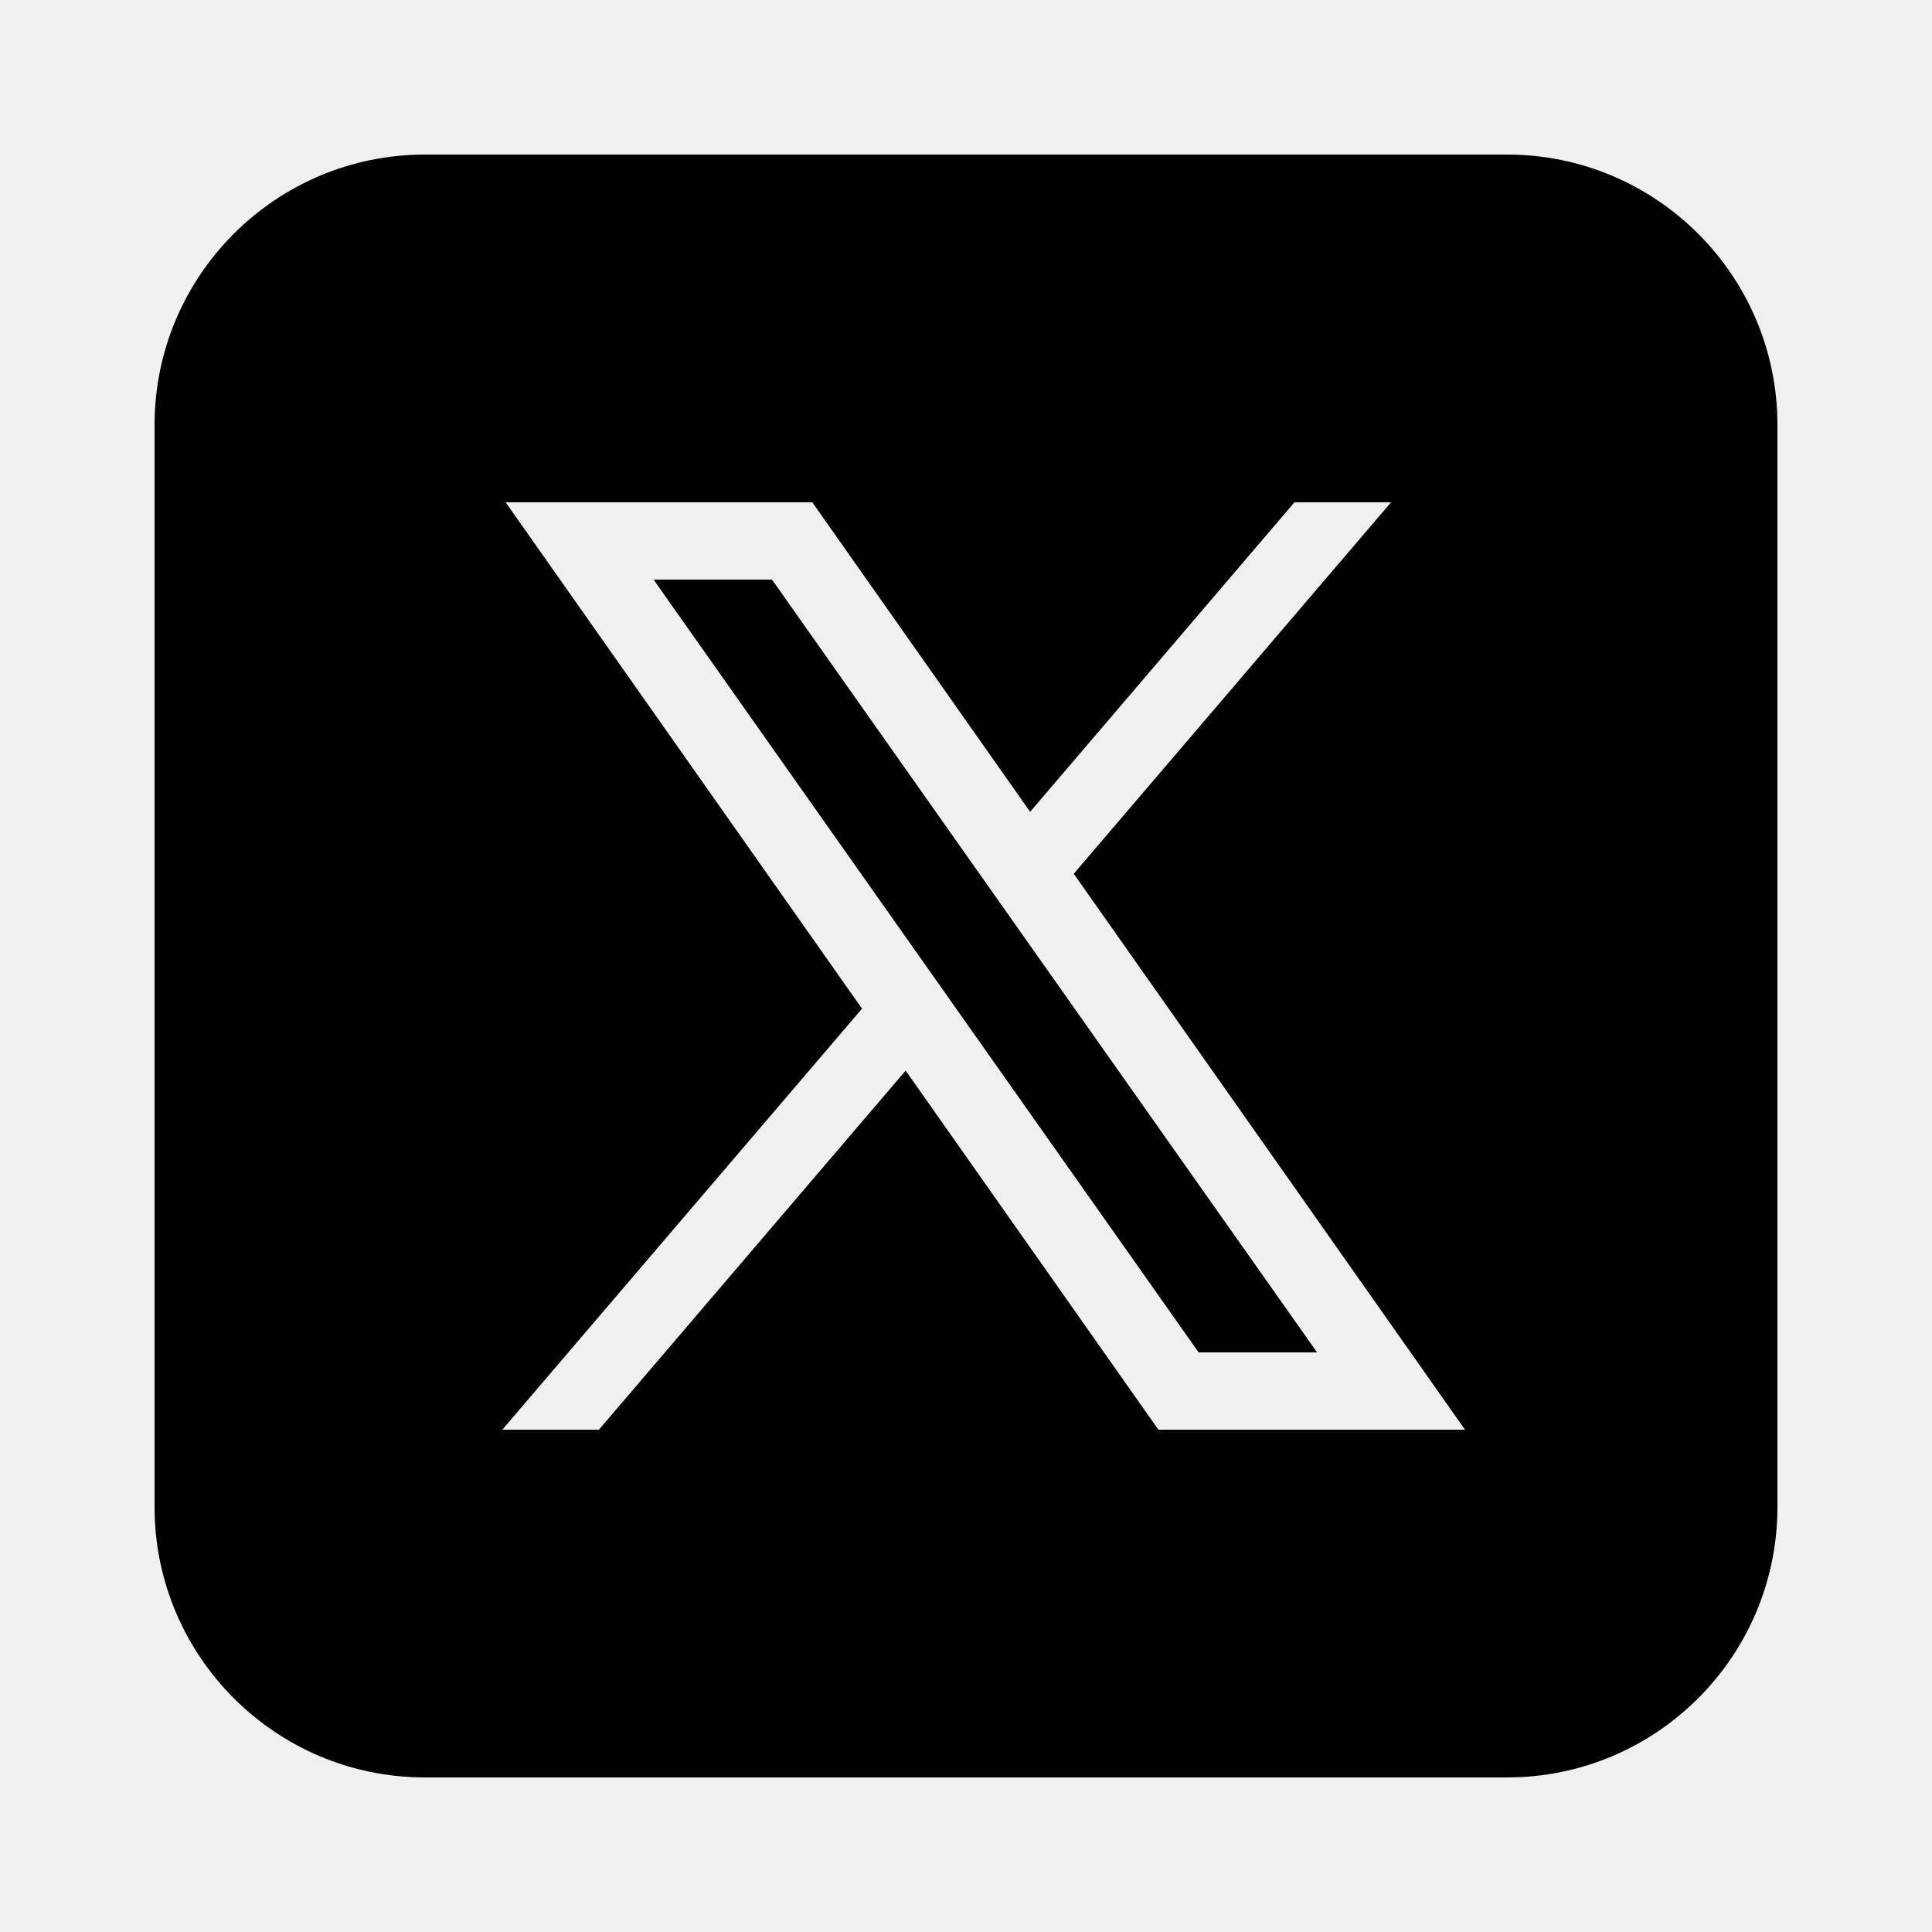
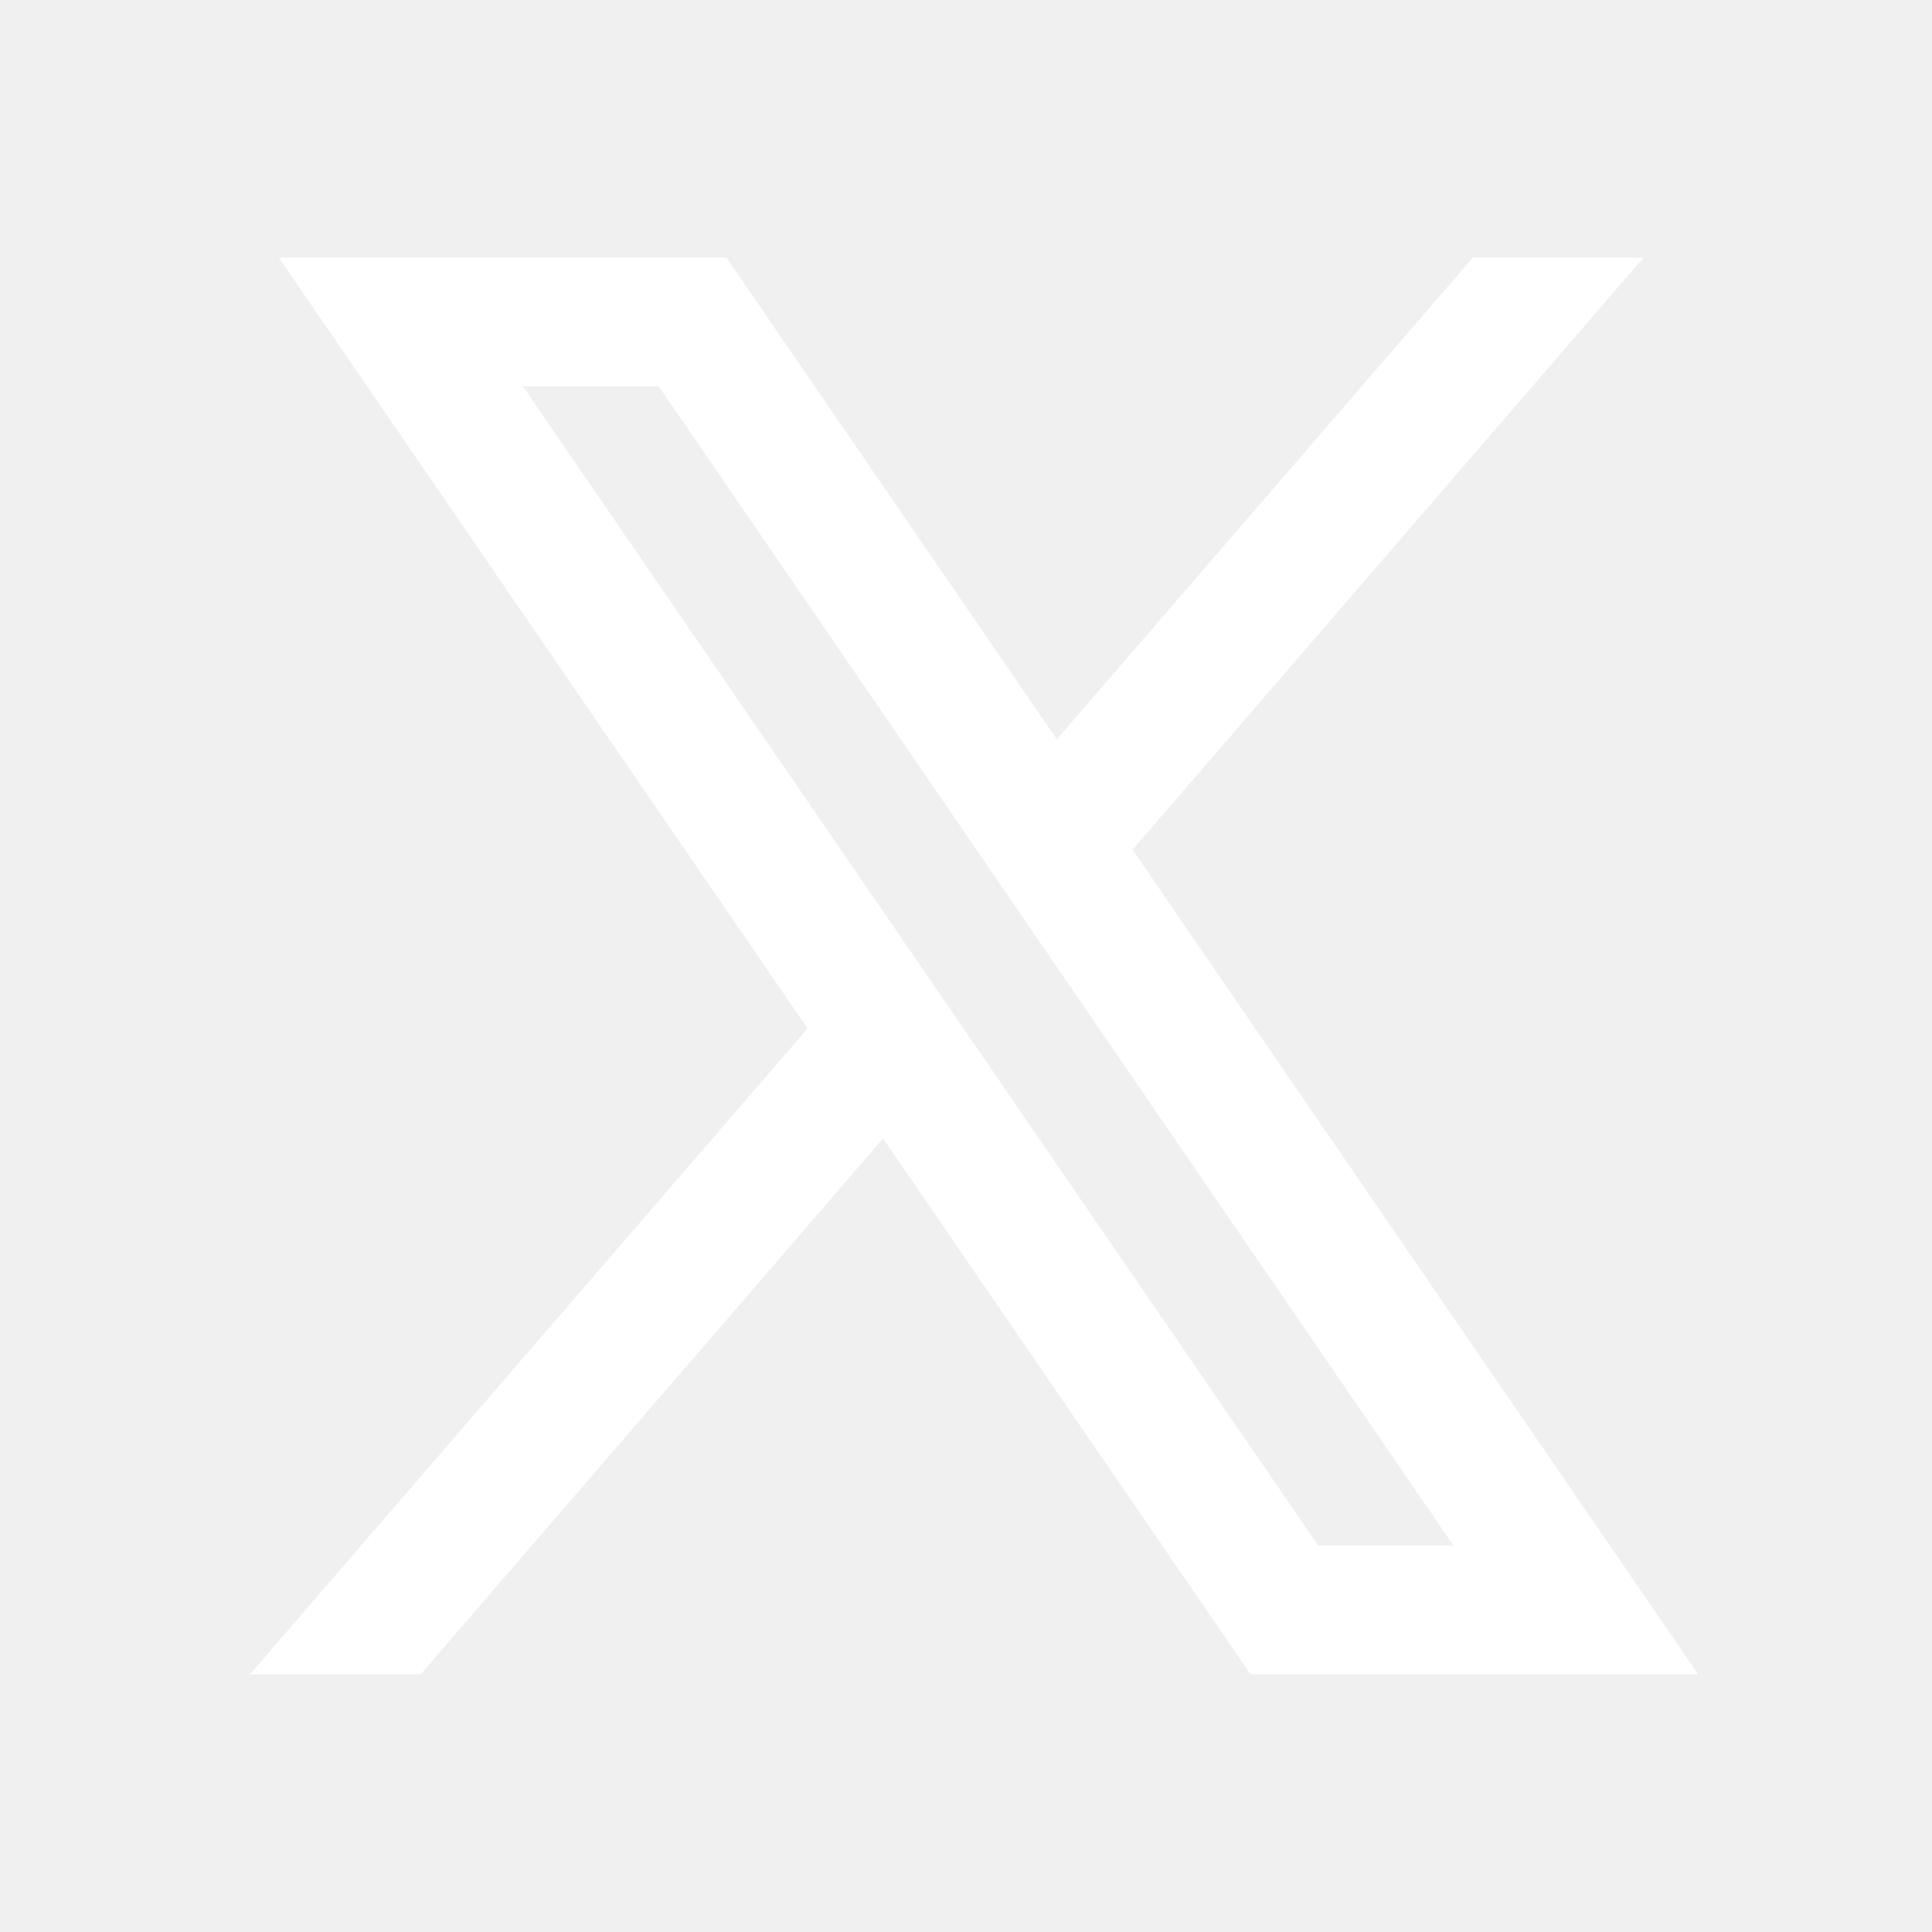
- <svg xmlns="http://www.w3.org/2000/svg" viewBox="0 0 50 50" width="50px" height="50px">
-   <path d="M 11 4 C 7.134 4 4 7.134 4 11 L 4 39 C 4 42.866 7.134 46 11 46 L 39 46 C 42.866 46 46 42.866 46 39 L 46 11 C 46 7.134 42.866 4 39 4 L 11 4 z M 13.086 13 L 21.023 13 L 26.66 21.01 L 33.5 13 L 36 13 L 27.789 22.613 L 37.914 37 L 29.979 37 L 23.438 27.707 L 15.5 37 L 13 37 L 22.309 26.104 L 13.086 13 z M 16.914 15 L 31.021 35 L 34.086 35 L 19.979 15 L 16.914 15 z" />
+ <svg xmlns="http://www.w3.org/2000/svg" viewBox="0,0,256,256" width="30px" height="30px">
+   <g fill="#ffffff" fill-rule="nonzero" stroke="none" stroke-width="1" stroke-linecap="butt" stroke-linejoin="miter" stroke-miterlimit="10" stroke-dasharray="" stroke-dashoffset="0" font-family="none" font-weight="none" font-size="none" text-anchor="none" style="mix-blend-mode: normal">
+     <g transform="scale(8.53333,8.53333)">
+       <path d="M26.37,26l-8.795,-12.822l0.015,0.012l7.93,-9.19h-2.65l-6.46,7.48l-5.13,-7.48h-6.95l8.211,11.971l-0.001,-0.001l-8.66,10.03h2.65l7.182,-8.322l5.708,8.322zM10.23,6l12.34,18h-2.1l-12.35,-18z" />
+     </g>
+   </g>
</svg>
